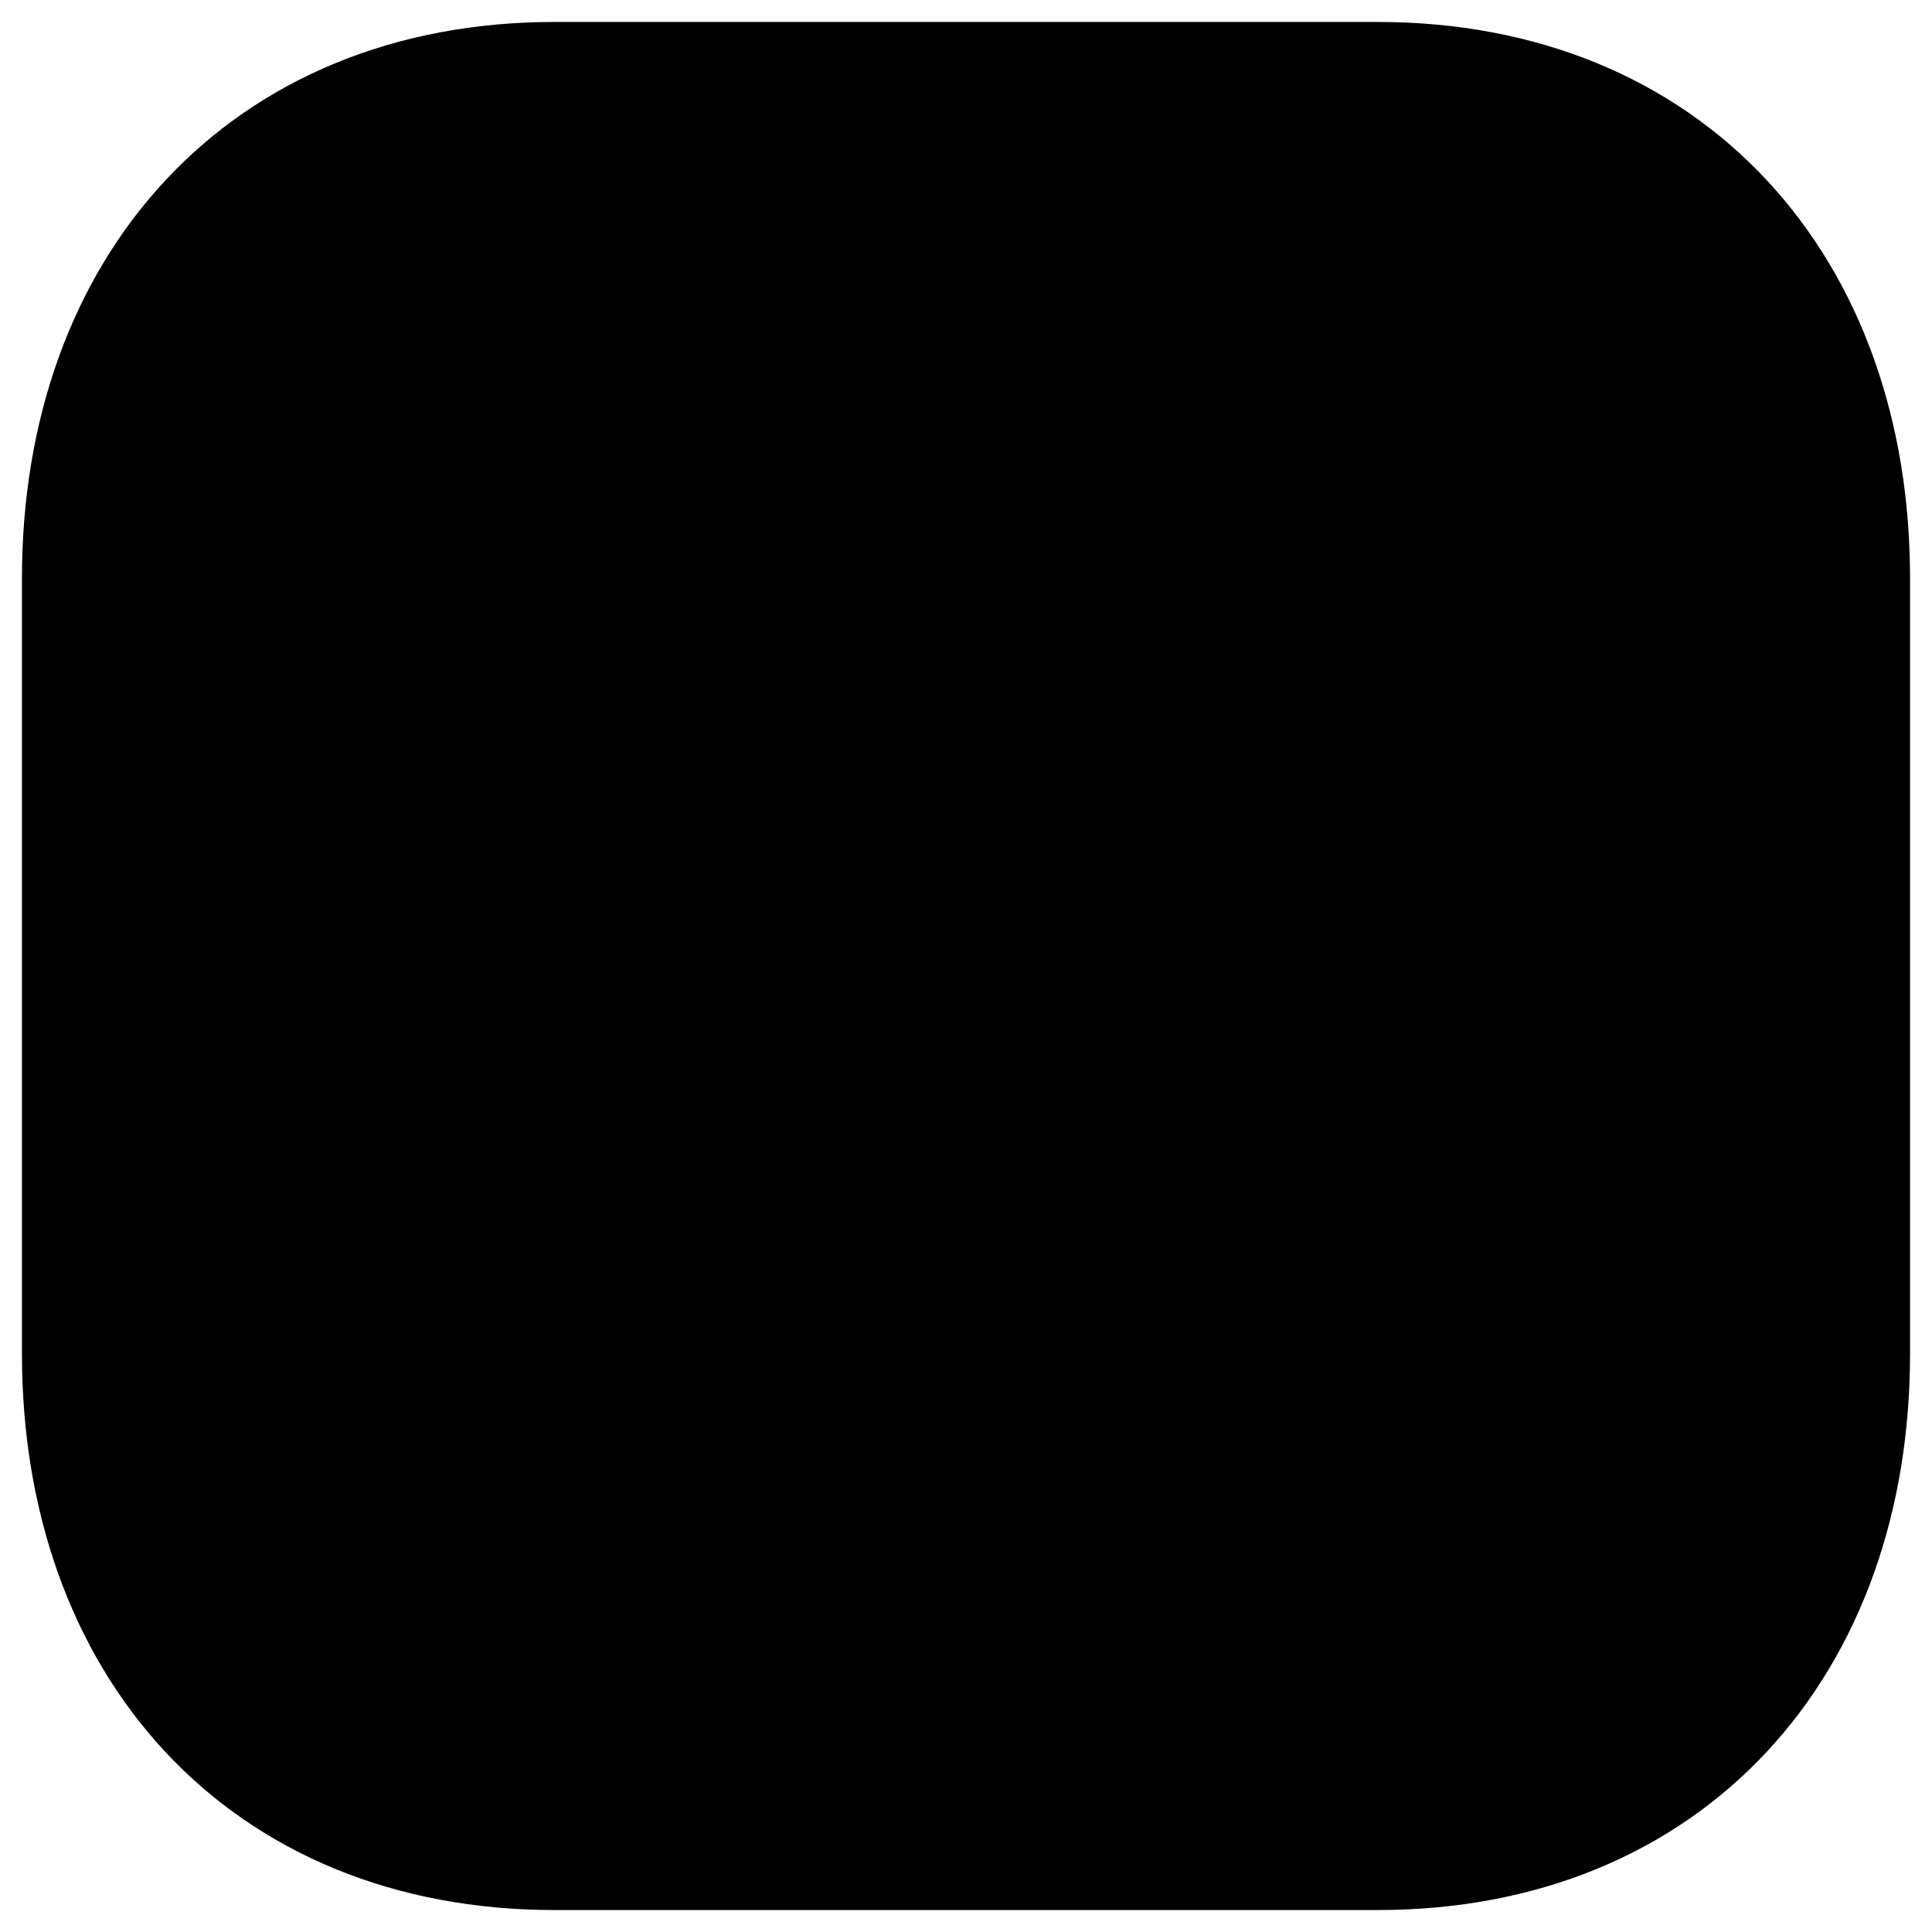
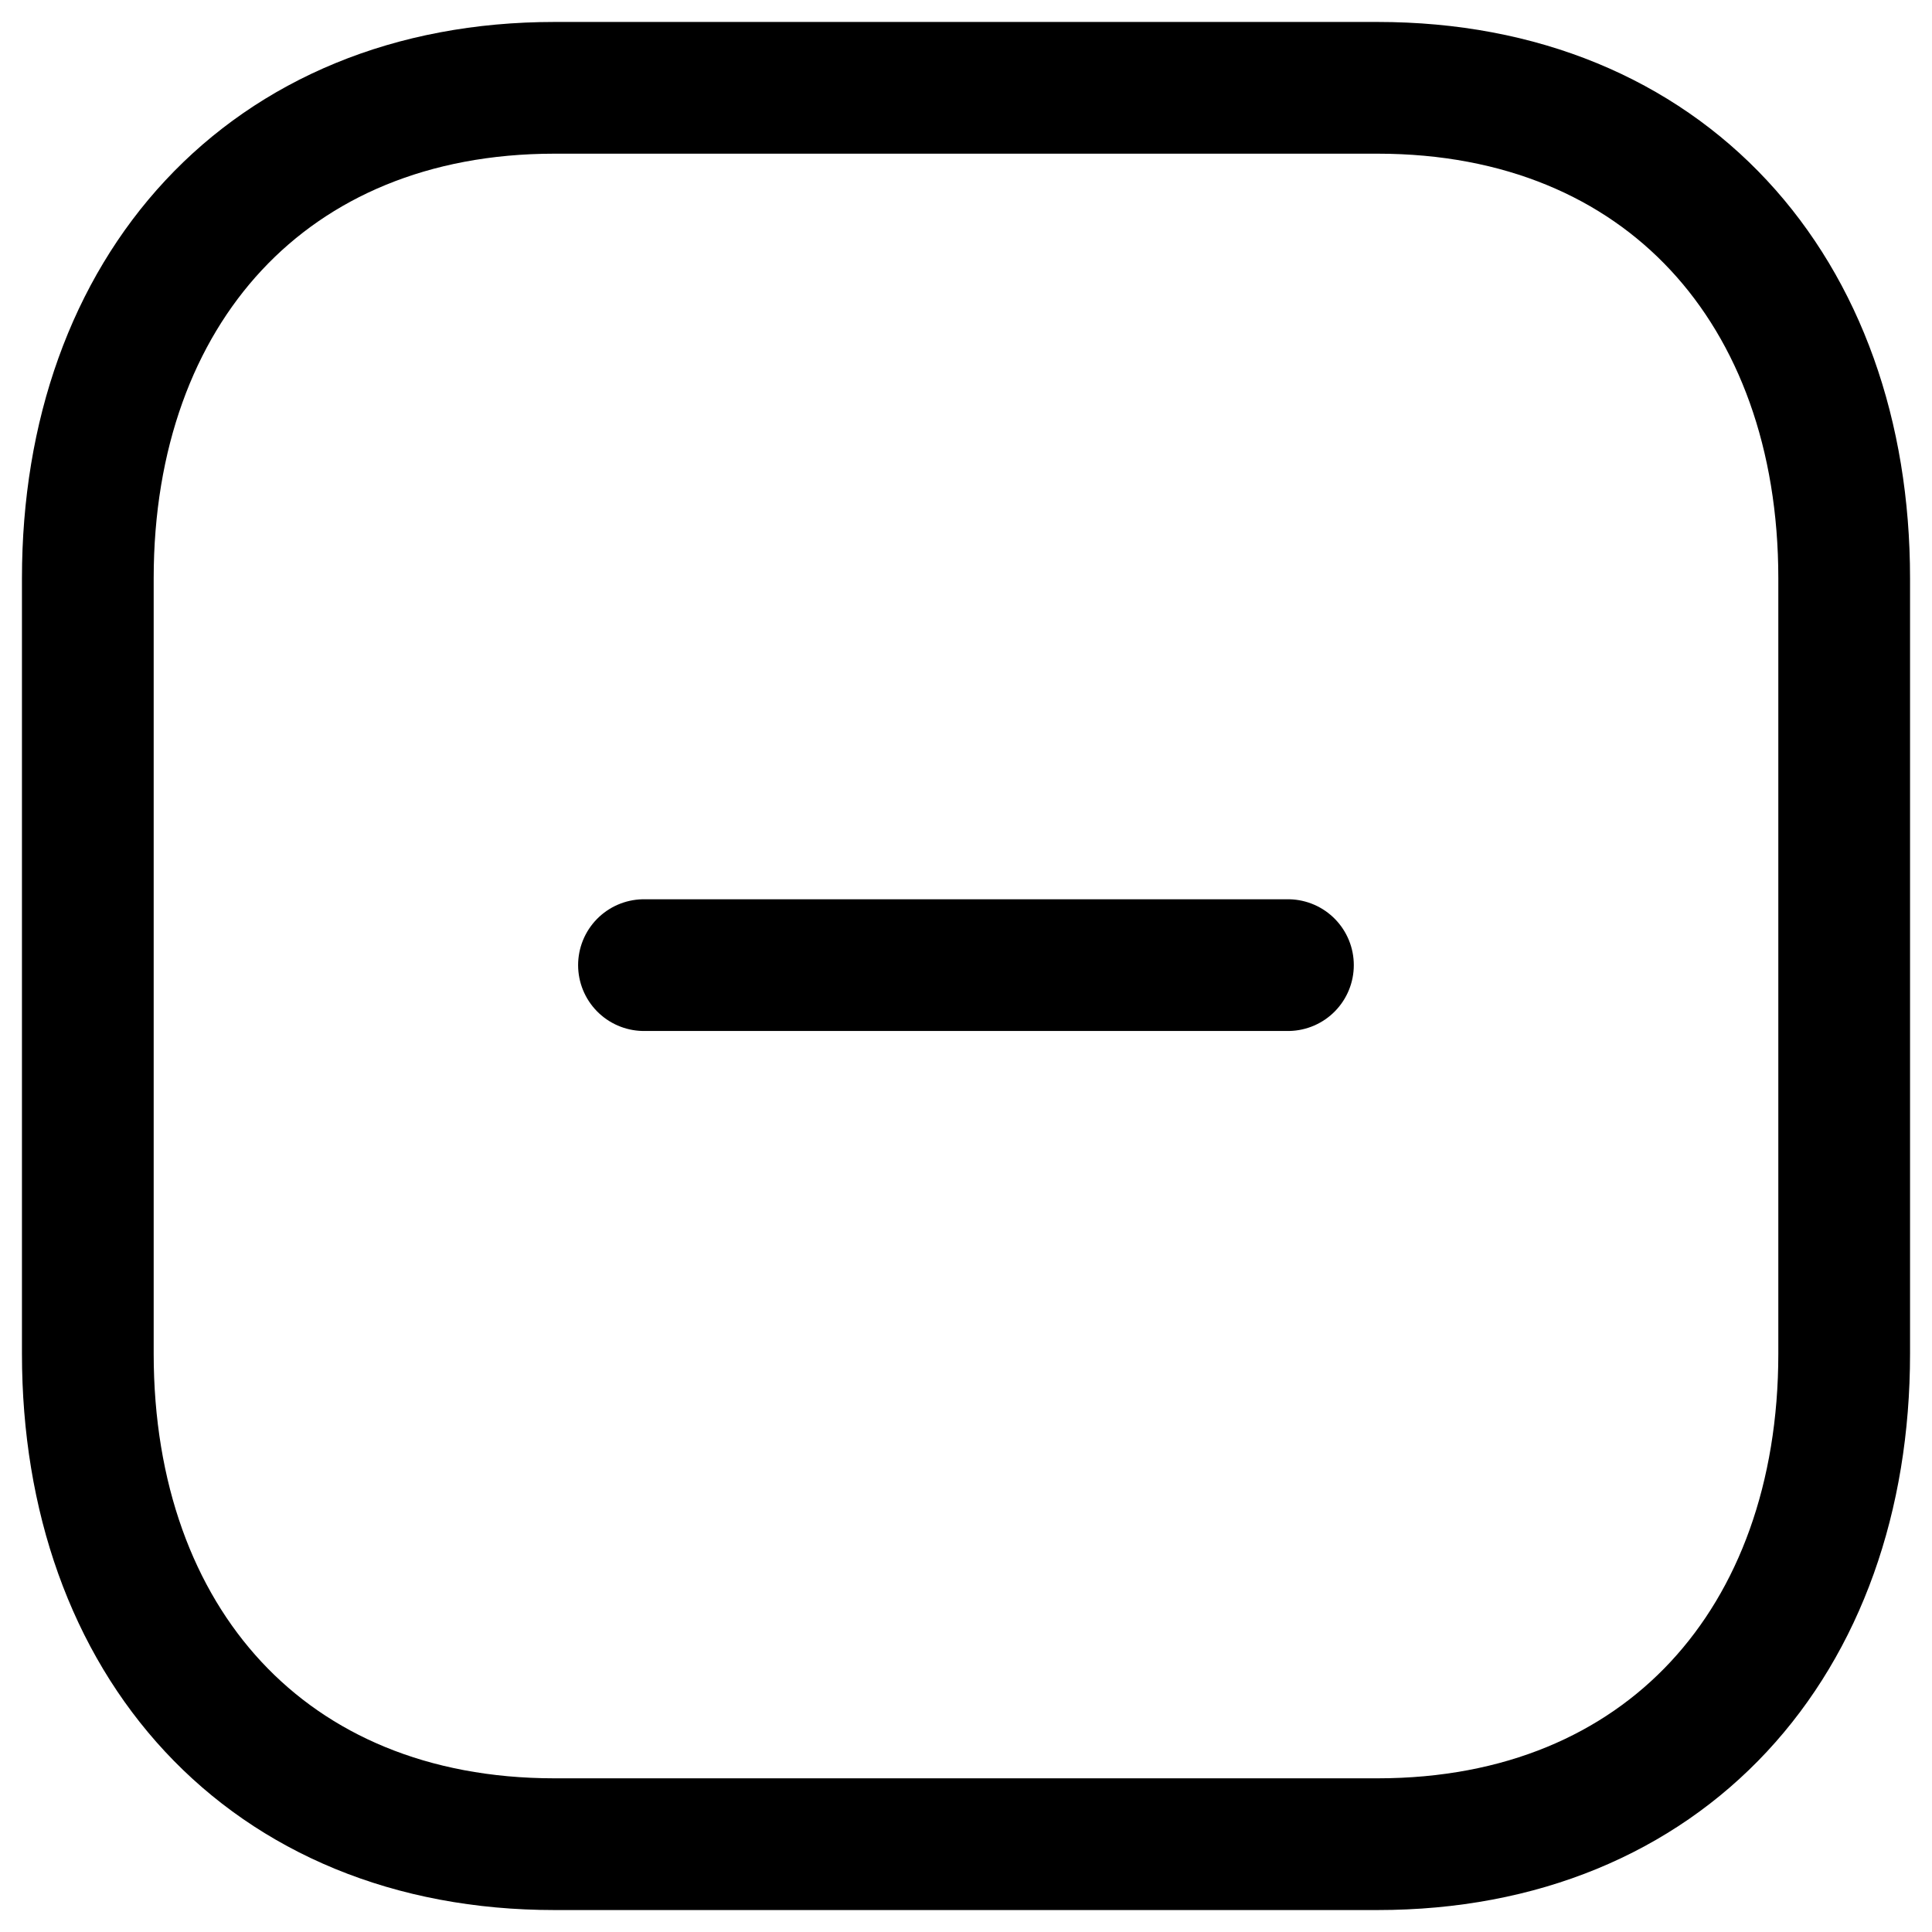
- <svg xmlns="http://www.w3.org/2000/svg" viewBox="0 0 22 22" fill="currentColor">
+ <svg xmlns="http://www.w3.org/2000/svg" viewBox="0 0 22 22" fill="none">
  <path d="M14.666 10.99H7.333" stroke="currentColor" stroke-width="1.5" stroke-linecap="round" stroke-linejoin="round" />
  <path fill-rule="evenodd" clip-rule="evenodd" d="M15.686 1H6.314C3.048 1 1 3.312 1 6.585V15.415C1 18.688 3.038 21 6.314 21H15.686C18.962 21 21 18.688 21 15.415V6.585C21 3.312 18.962 1 15.686 1Z" stroke="currentColor" stroke-width="1.5" stroke-linecap="round" stroke-linejoin="round" />
</svg>
